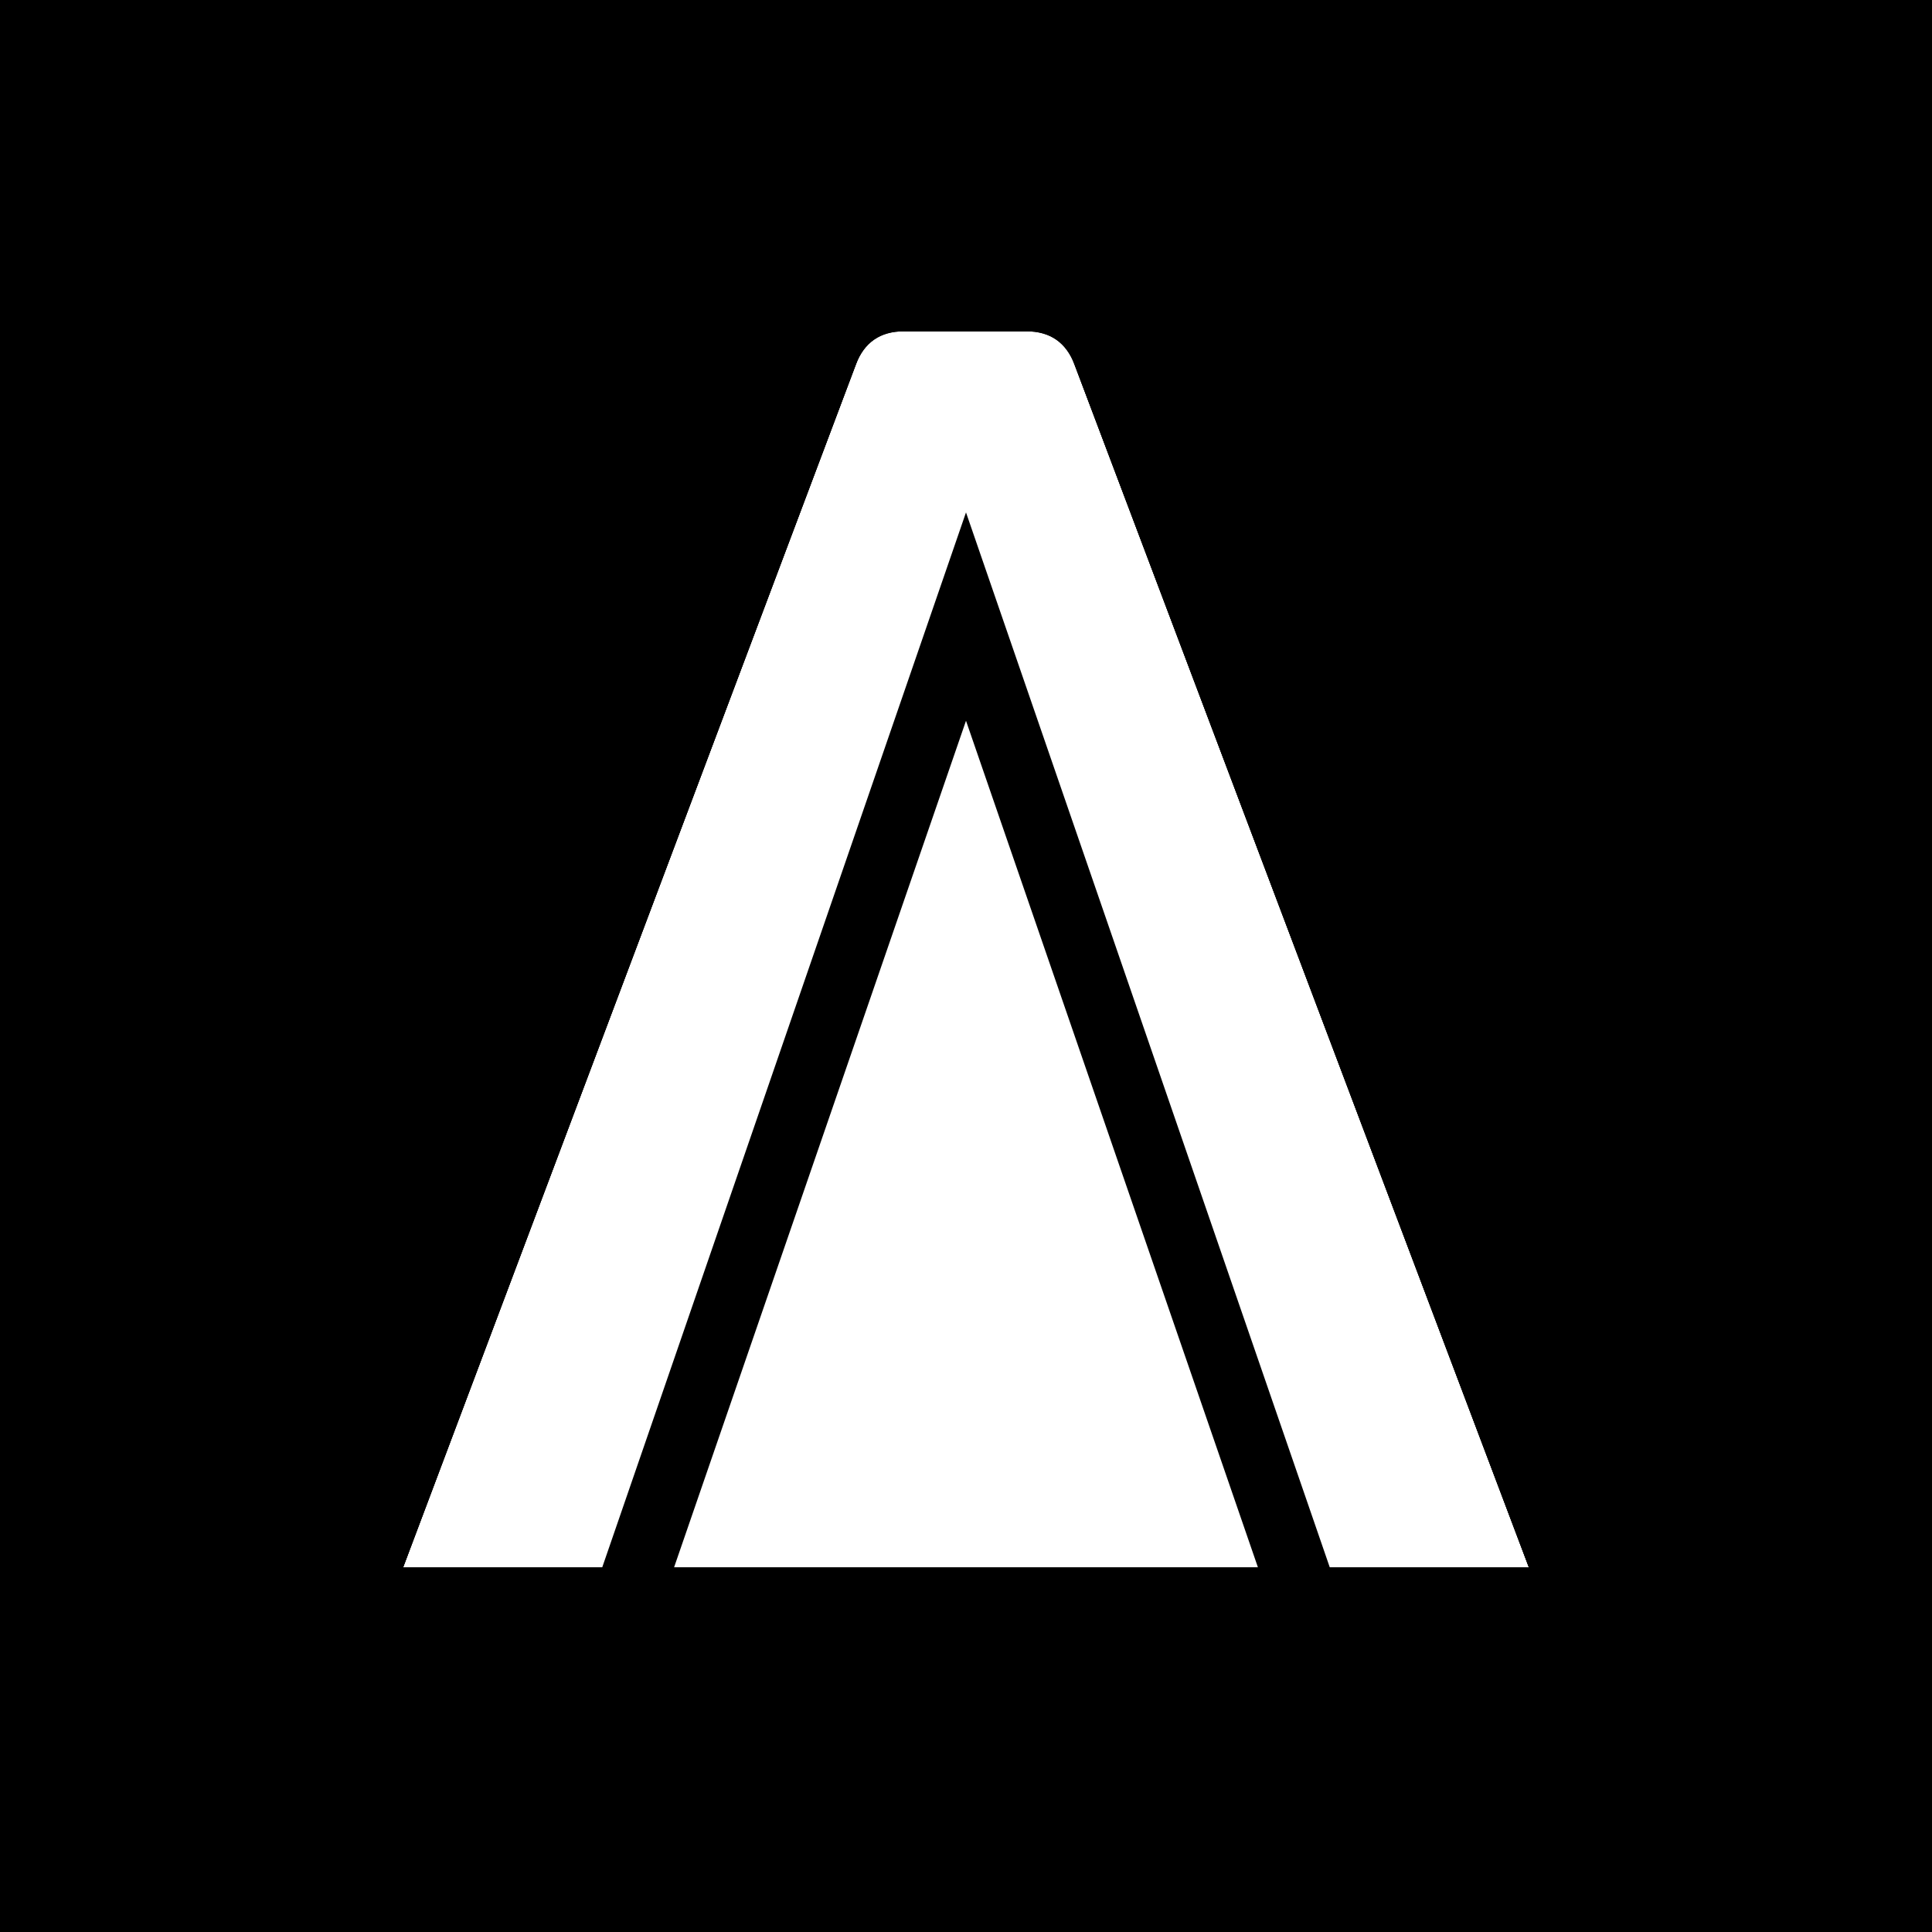
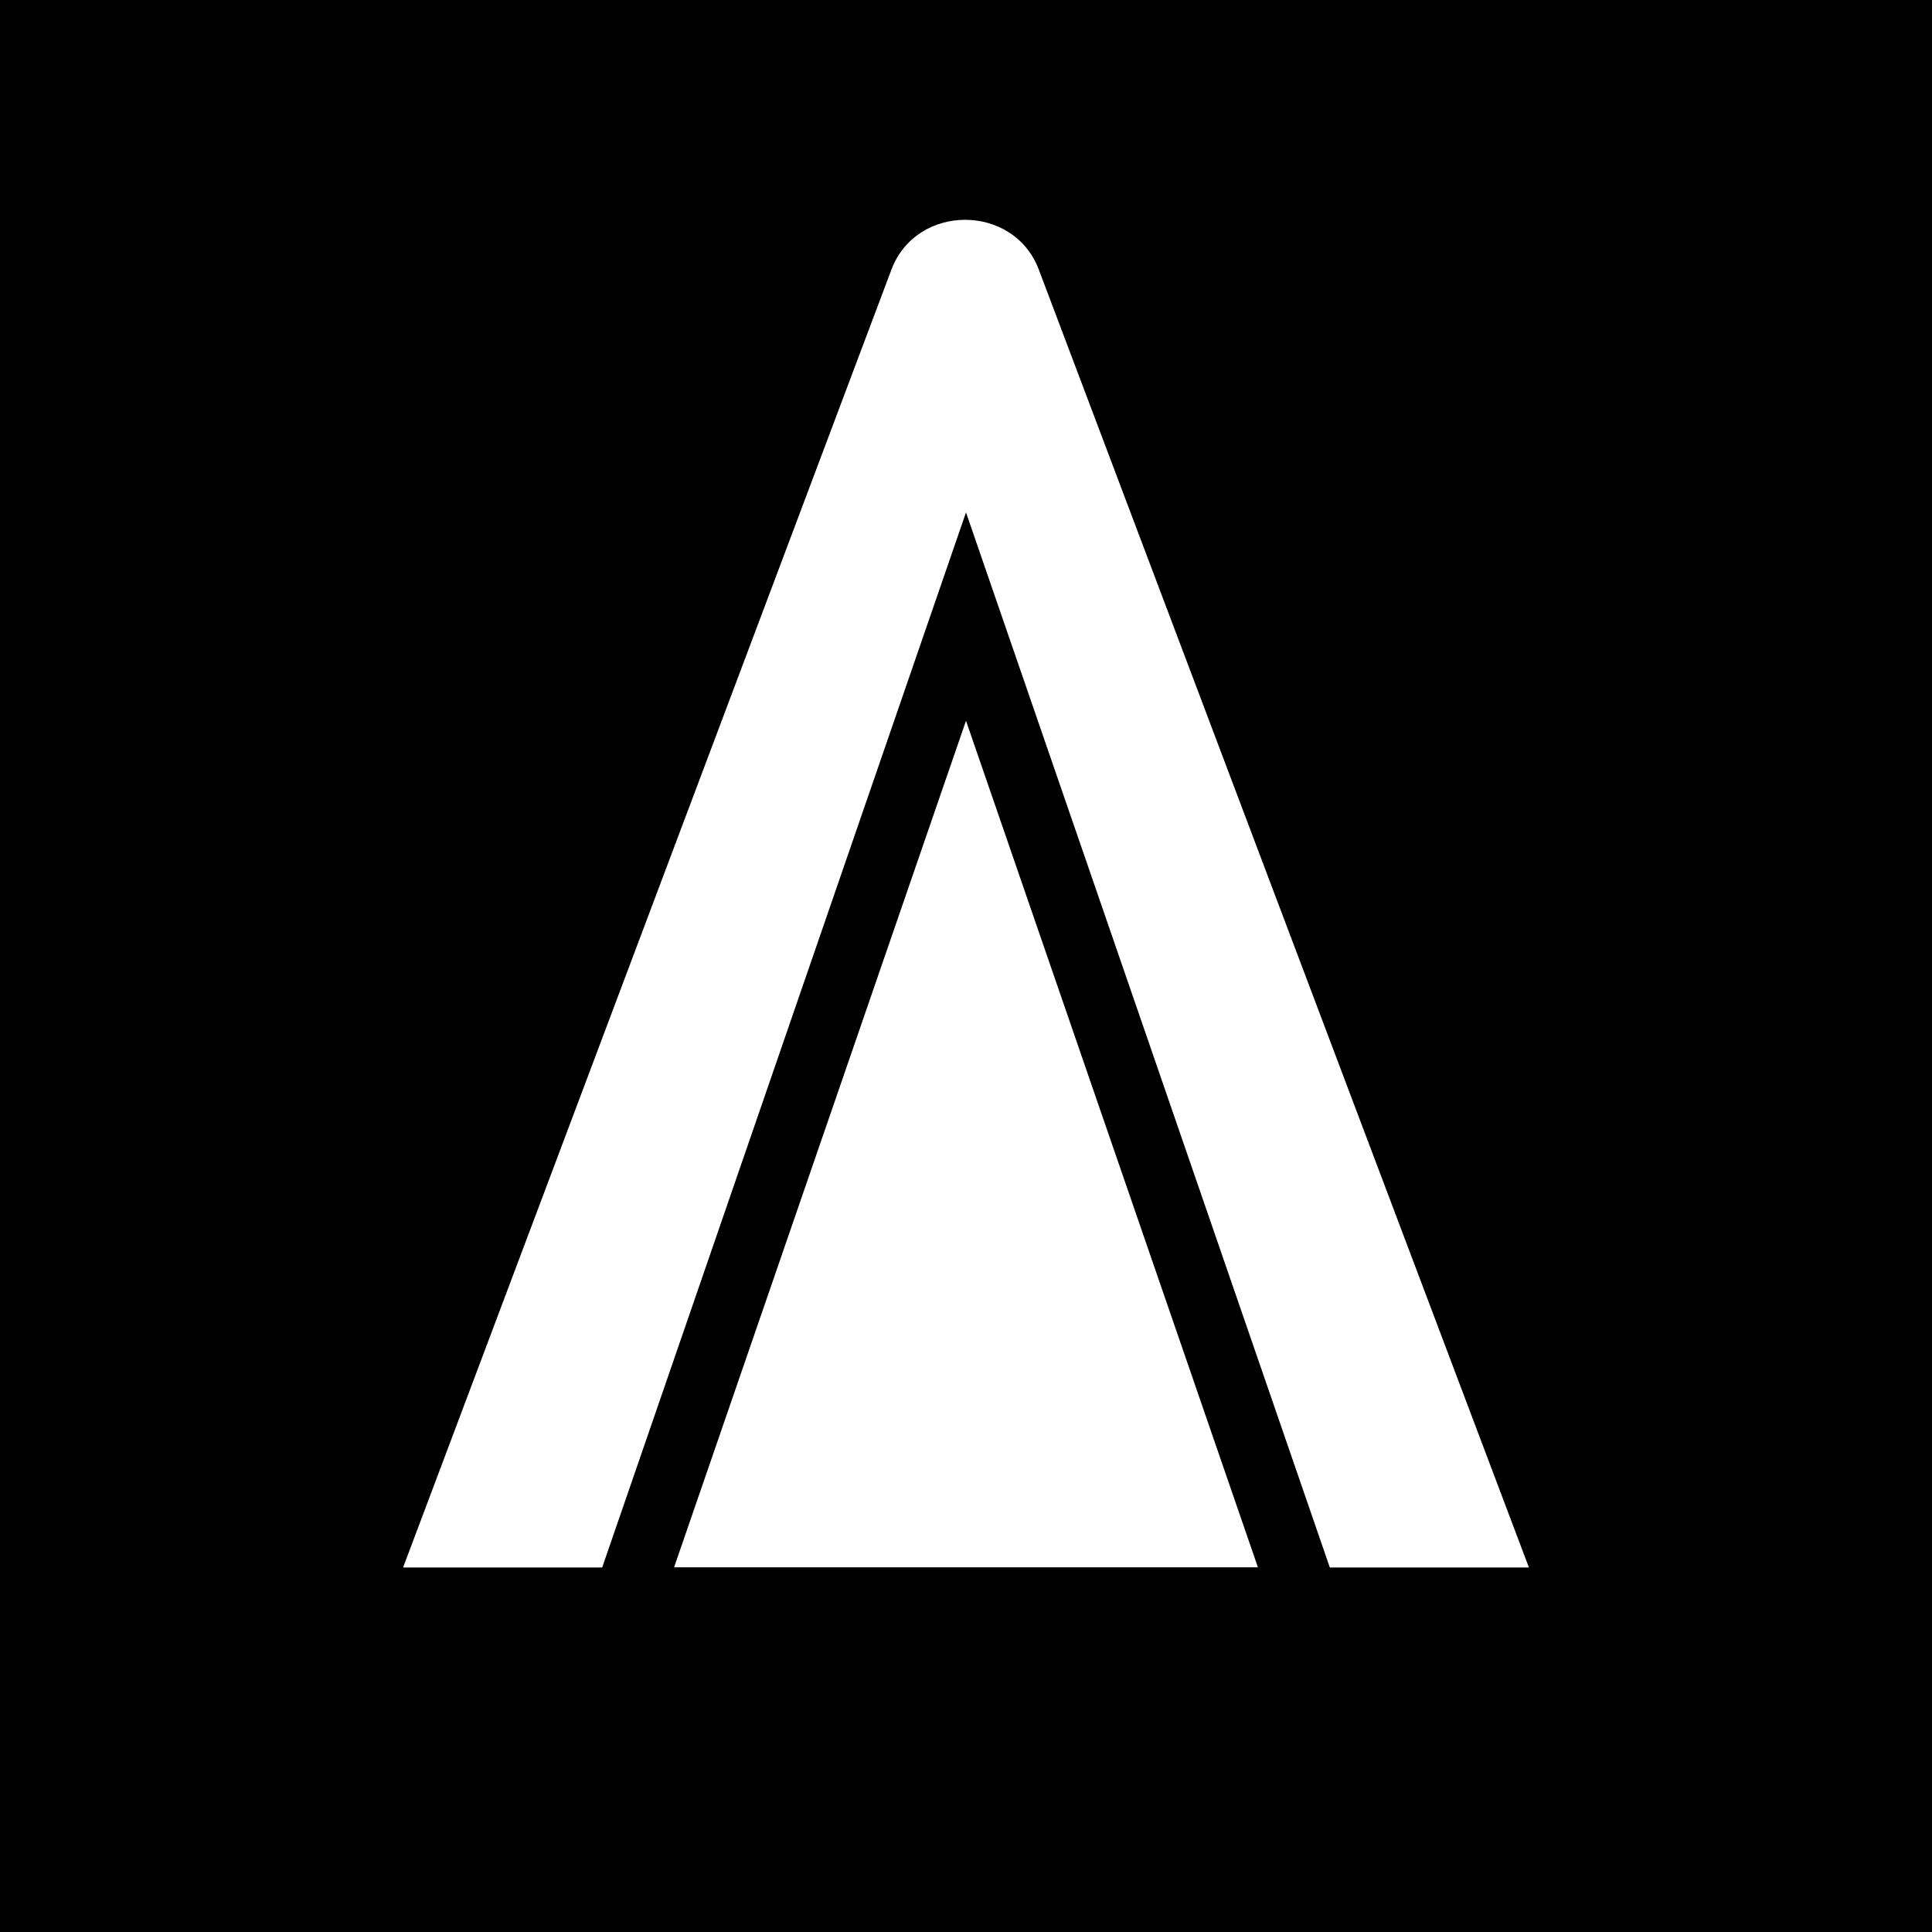
<svg xmlns="http://www.w3.org/2000/svg" width="512" height="512" viewBox="0 0 512 512" fill="none">
  <rect width="512" height="512" fill="black" />
  <g transform="translate(103 -13) scale(3.6)">
-     <clipPath id="rounded-cap">
-       <path d="M1.062 119 34.39 30.45Q35.312 28 37.93 28H46.94Q49.562 28 50.49 30.45L83.938 119Z" />
-     </clipPath>
    <mask id="atomly-a-mask" maskUnits="userSpaceOnUse" x="0" y="0" width="85" height="150">
      <rect width="85" height="150" fill="white" />
      <path d="M67.5 121.5H17.5L42.5 49L67.5 121.5Z" stroke="black" stroke-width="5" />
    </mask>
-     <g mask="url(#atomly-a-mask)" clip-path="url(#rounded-cap)">
-       <path d="M44.688 40.125L17.5 119H1.062L35.312 28H45.812L44.688 40.125ZM67.438 119L40.188 40.125L39 28H49.562L83.938 119H67.438ZM66.125 85.25V97.688H16.625V85.25H66.125Z" fill="white" />
-       <path d="M67.5 121.5H17.5L42.5 49L67.5 121.5Z" fill="white" />
-     </g>
+     <path d="M1.062 119 37.01 23.46C38.85 18.57 46.02 18.57 47.86 23.46L83.938 119Z" fill="white" mask="url(#atomly-a-mask)" />
  </g>
</svg>
